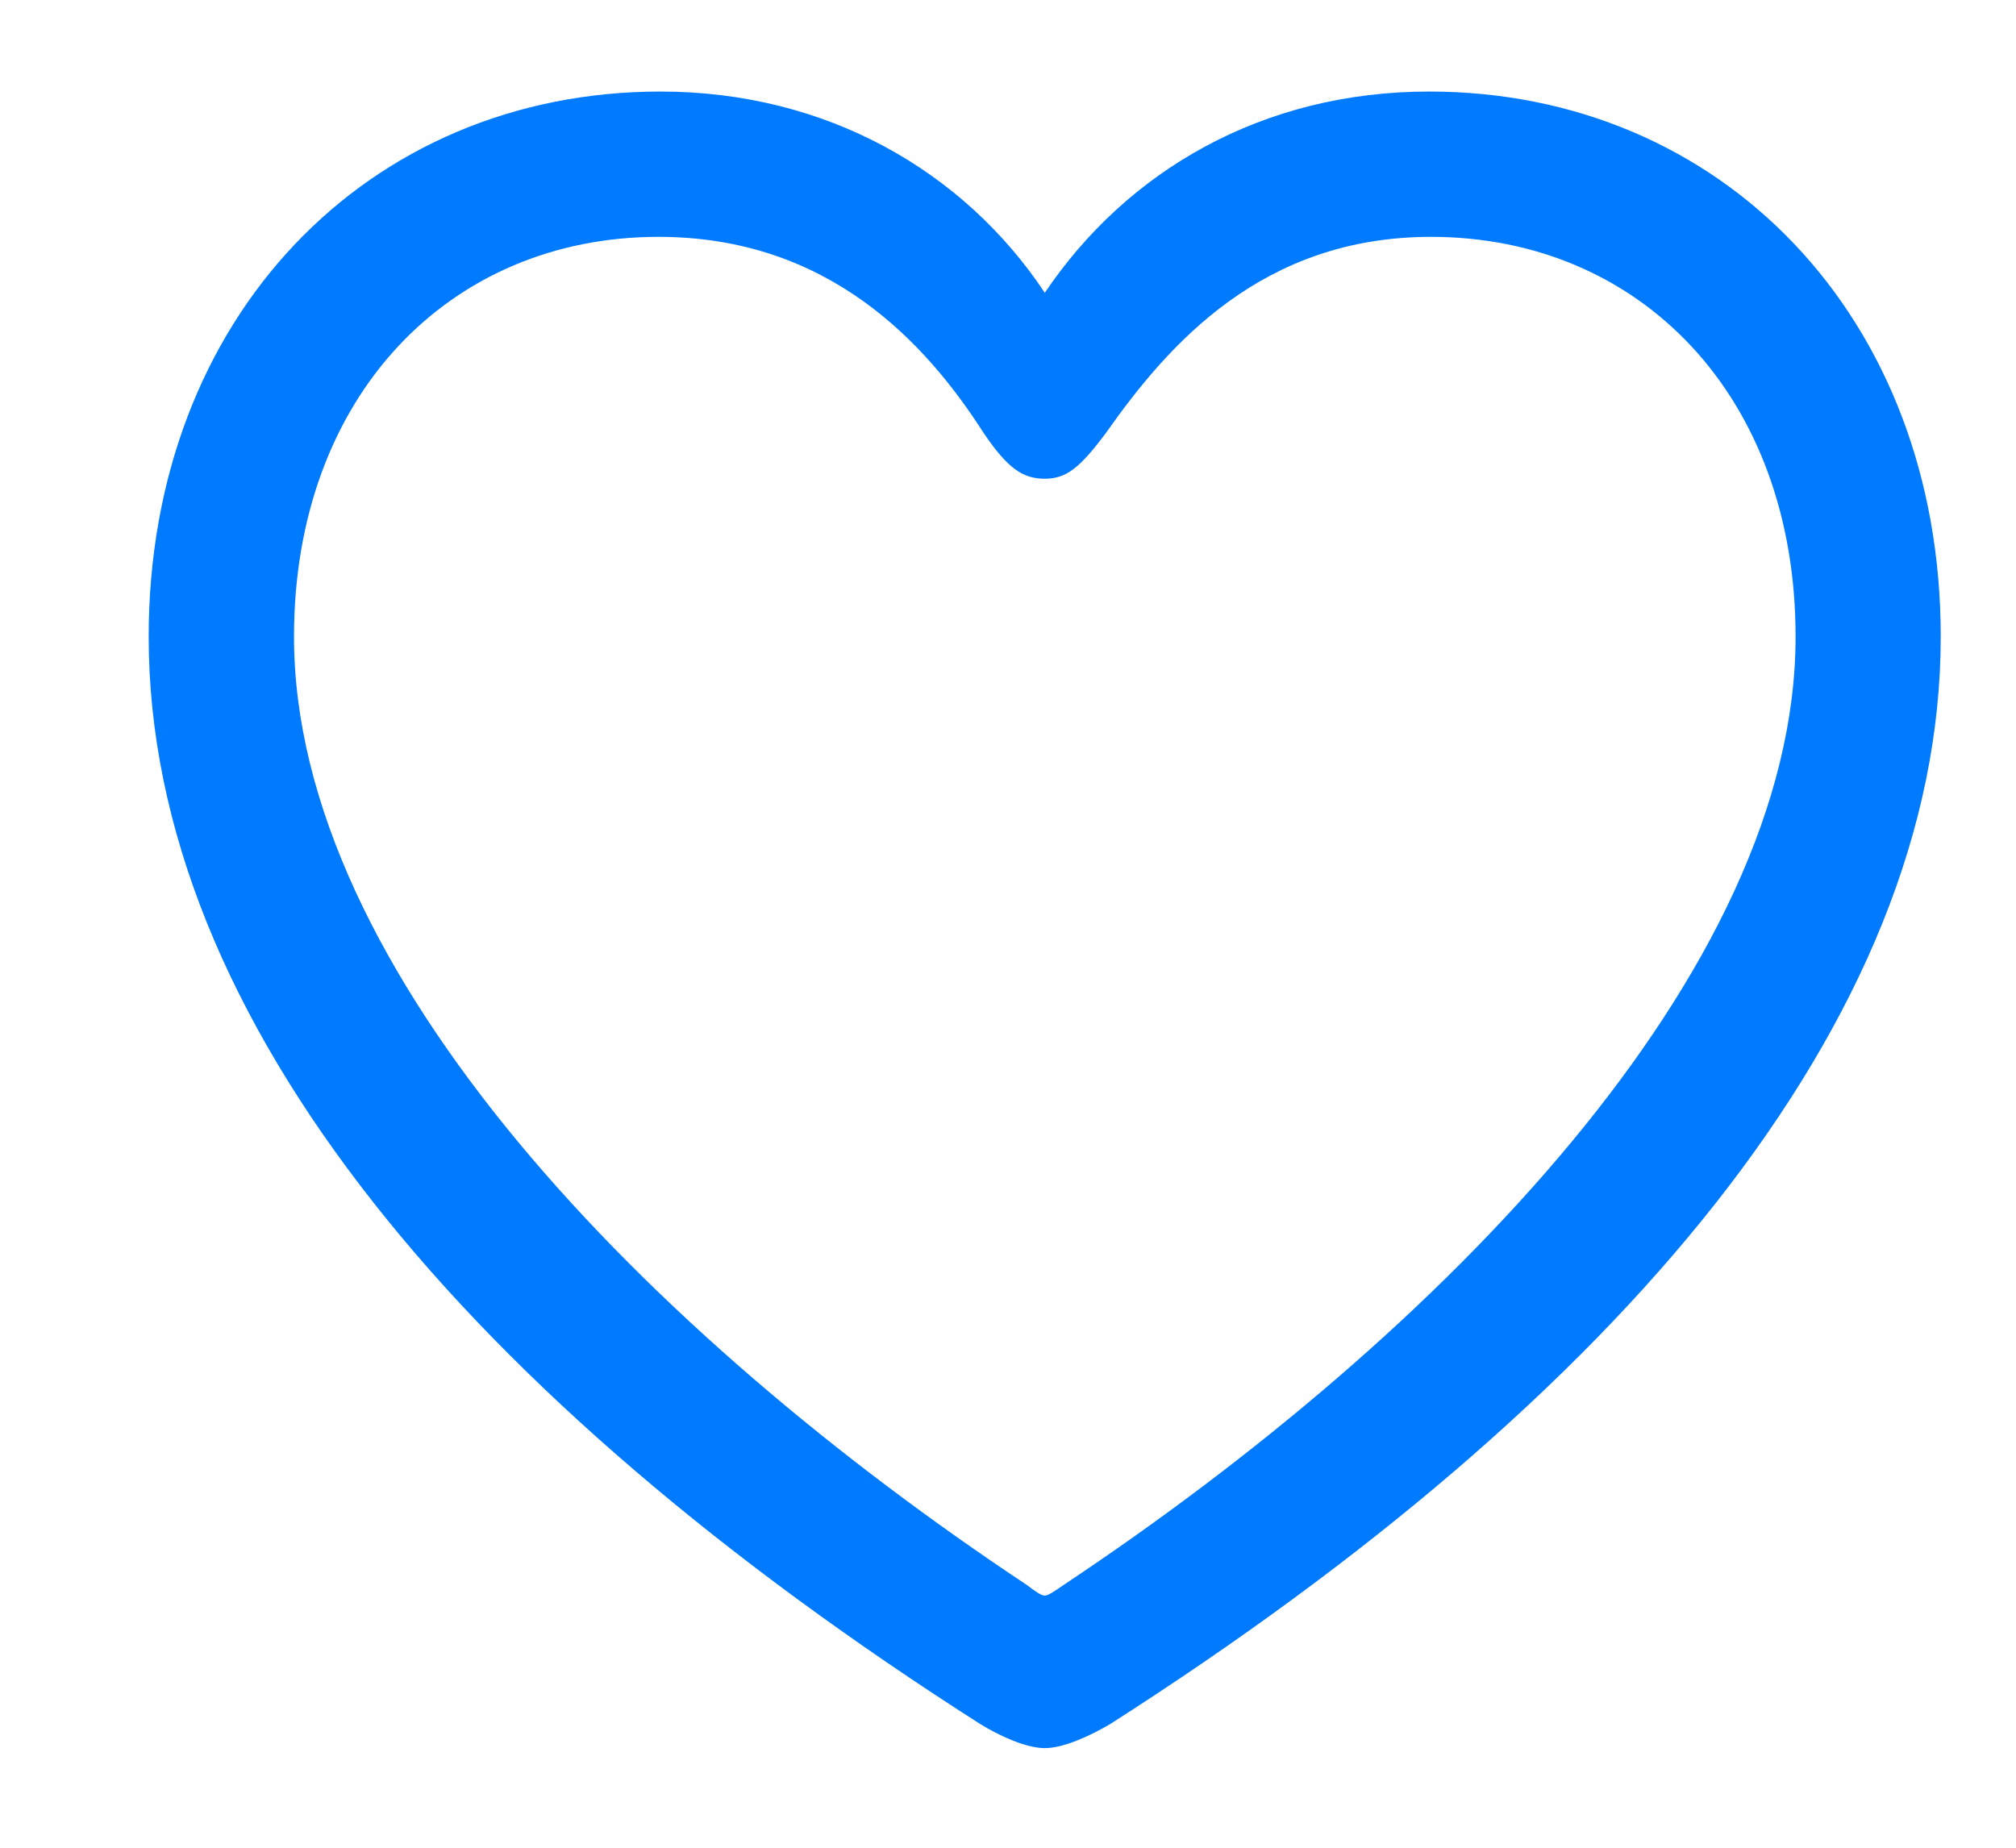
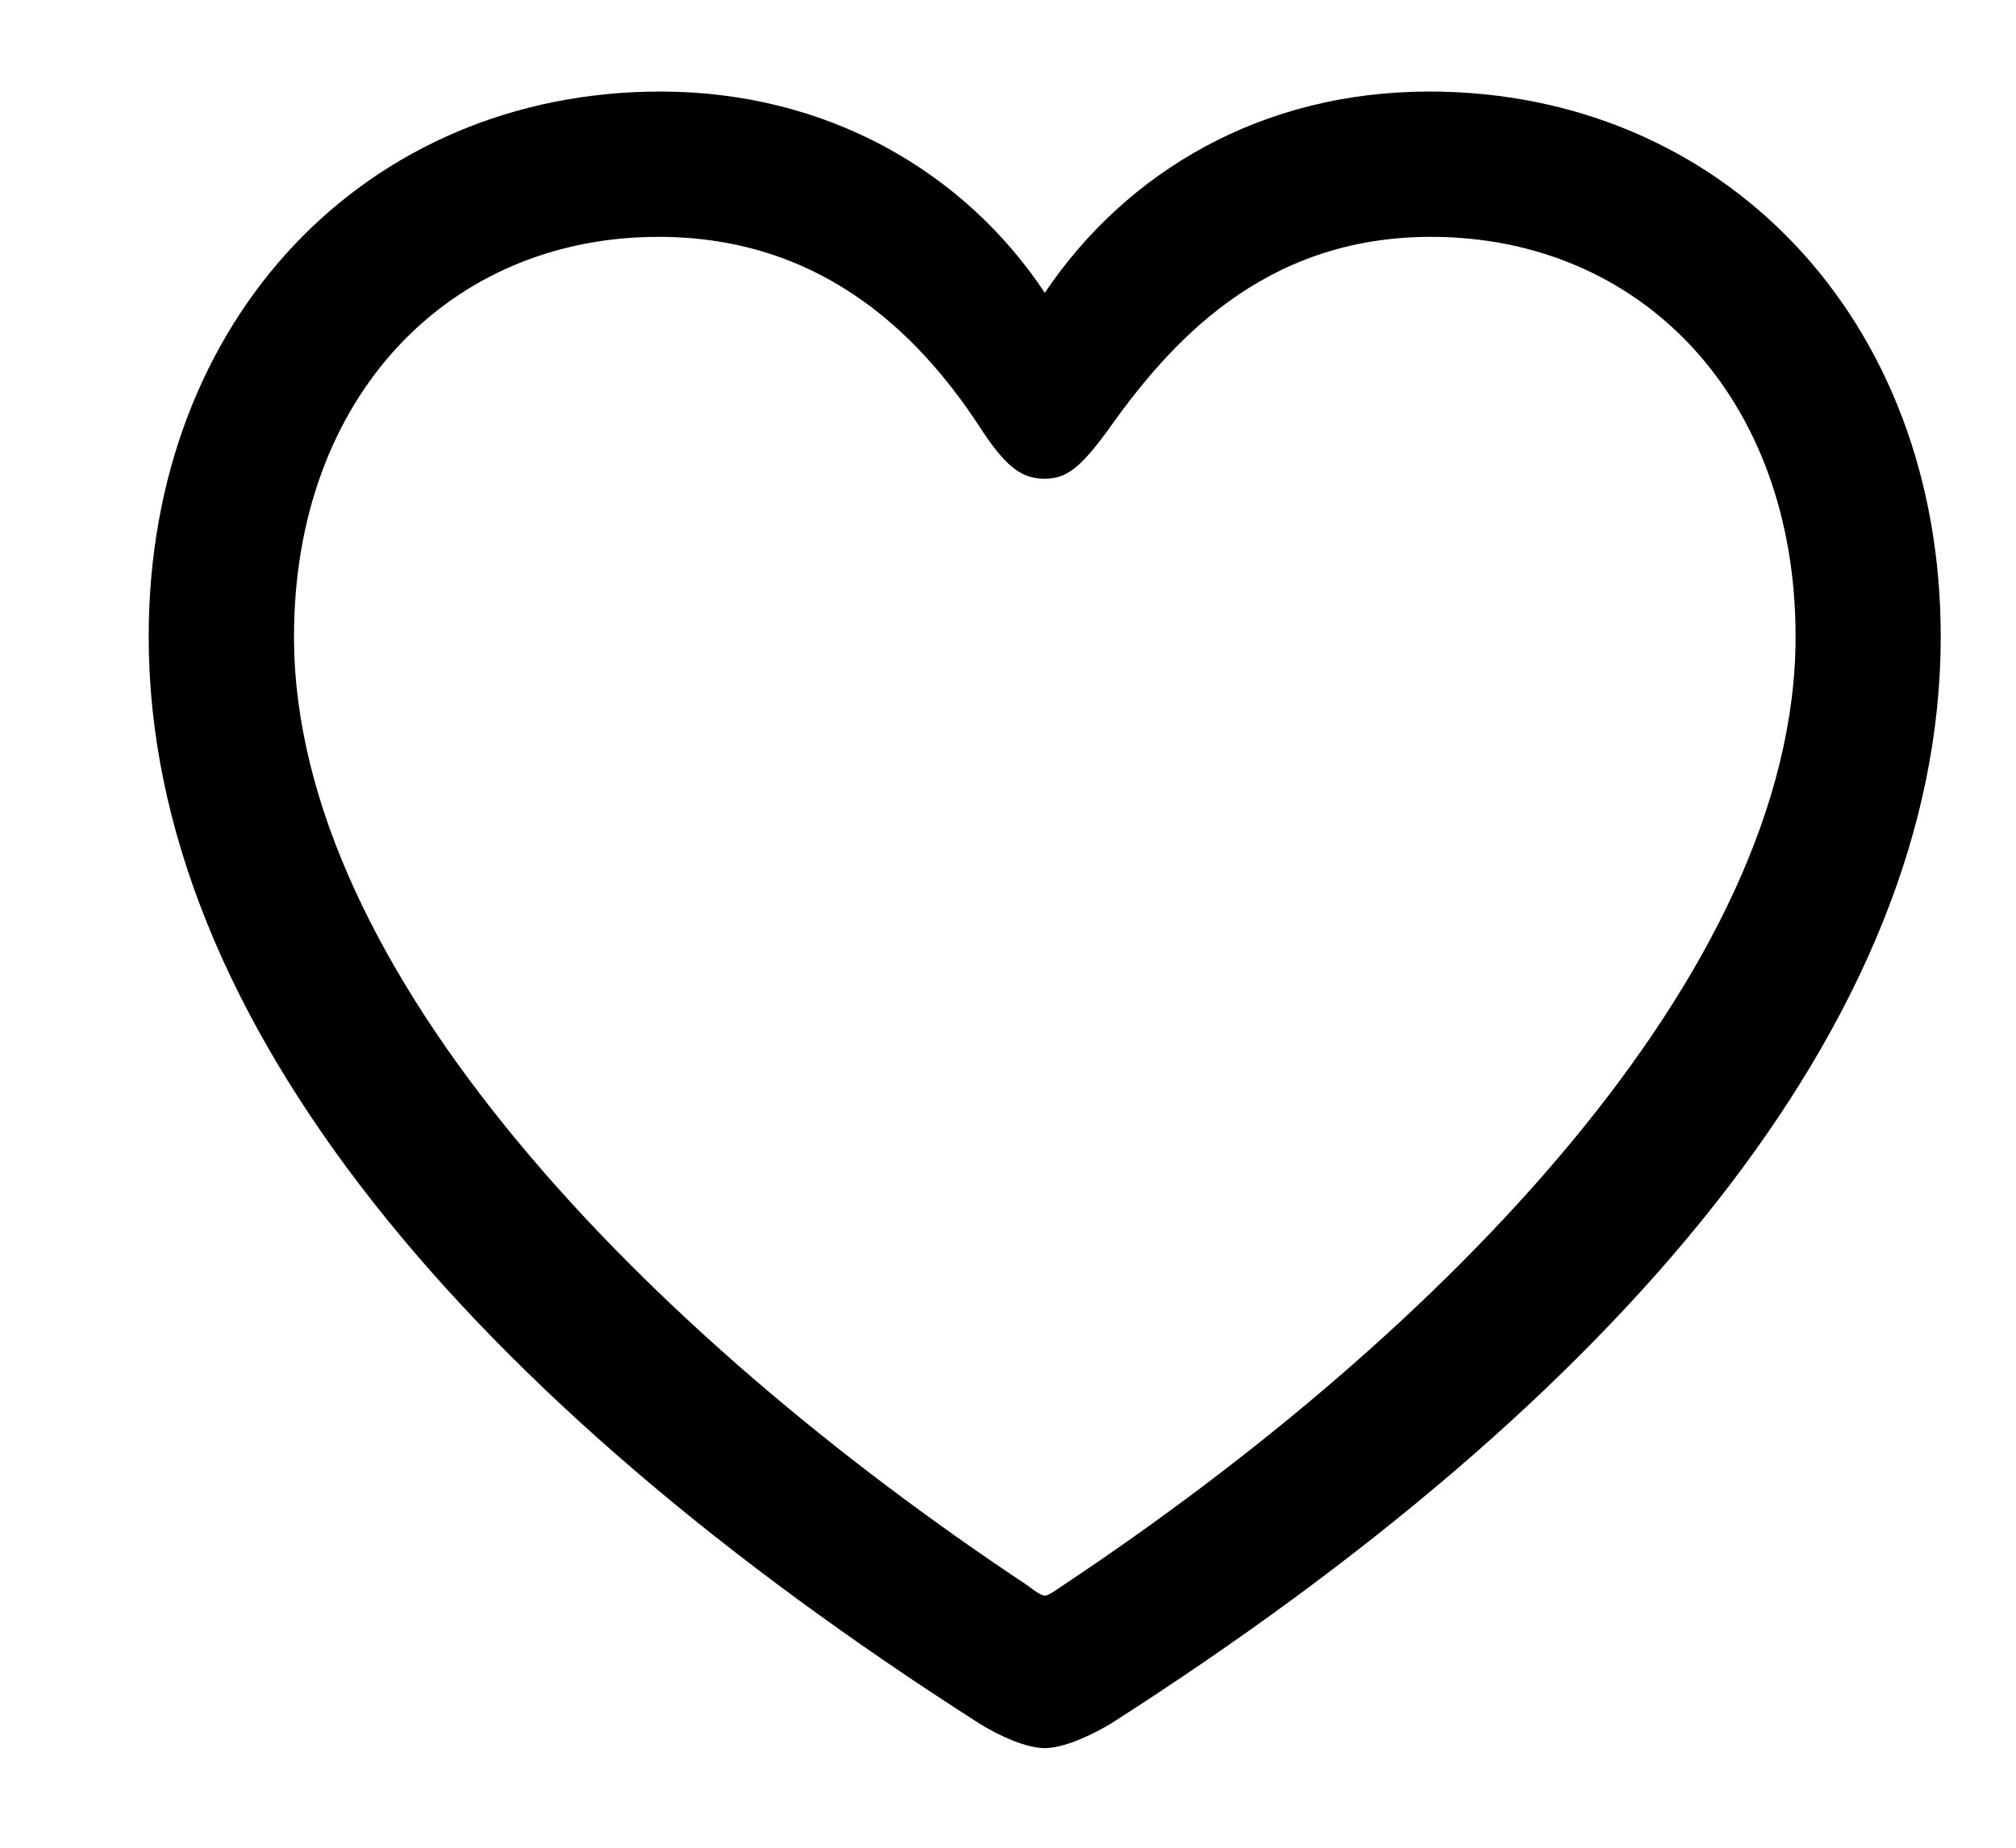
<svg xmlns="http://www.w3.org/2000/svg" width="12" height="11" viewBox="0 0 12 11" fill="none">
-   <path d="M0.885 3.79C0.885 1.888 2.19 0.545 3.931 0.545C4.924 0.545 5.741 1.023 6.219 1.743C6.708 1.018 7.513 0.545 8.507 0.545C10.247 0.545 11.552 1.888 11.552 3.79C11.552 6.078 9.635 8.328 6.611 10.262C6.493 10.332 6.332 10.407 6.219 10.407C6.106 10.407 5.945 10.332 5.832 10.262C2.803 8.328 0.885 6.078 0.885 3.79ZM1.75 3.79C1.75 5.788 3.861 7.941 6.111 9.435C6.16 9.472 6.197 9.499 6.219 9.499C6.24 9.499 6.278 9.472 6.332 9.435C8.577 7.941 10.688 5.788 10.688 3.79C10.688 2.361 9.764 1.41 8.518 1.41C7.513 1.41 6.955 2.049 6.584 2.576C6.428 2.785 6.348 2.85 6.219 2.85C6.09 2.85 5.999 2.791 5.854 2.576C5.51 2.039 4.93 1.41 3.92 1.41C2.674 1.41 1.75 2.361 1.75 3.79Z" fill="#007AFF" />
+   <path d="M0.885 3.79C0.885 1.888 2.19 0.545 3.931 0.545C4.924 0.545 5.741 1.023 6.219 1.743C6.708 1.018 7.513 0.545 8.507 0.545C10.247 0.545 11.552 1.888 11.552 3.79C11.552 6.078 9.635 8.328 6.611 10.262C6.493 10.332 6.332 10.407 6.219 10.407C6.106 10.407 5.945 10.332 5.832 10.262C2.803 8.328 0.885 6.078 0.885 3.79ZM1.75 3.79C1.75 5.788 3.861 7.941 6.111 9.435C6.16 9.472 6.197 9.499 6.219 9.499C6.24 9.499 6.278 9.472 6.332 9.435C8.577 7.941 10.688 5.788 10.688 3.79C10.688 2.361 9.764 1.41 8.518 1.41C7.513 1.41 6.955 2.049 6.584 2.576C6.428 2.785 6.348 2.85 6.219 2.85C6.09 2.85 5.999 2.791 5.854 2.576C5.51 2.039 4.93 1.41 3.92 1.41C2.674 1.41 1.75 2.361 1.75 3.79Z" fill="currentColor" />
</svg>
